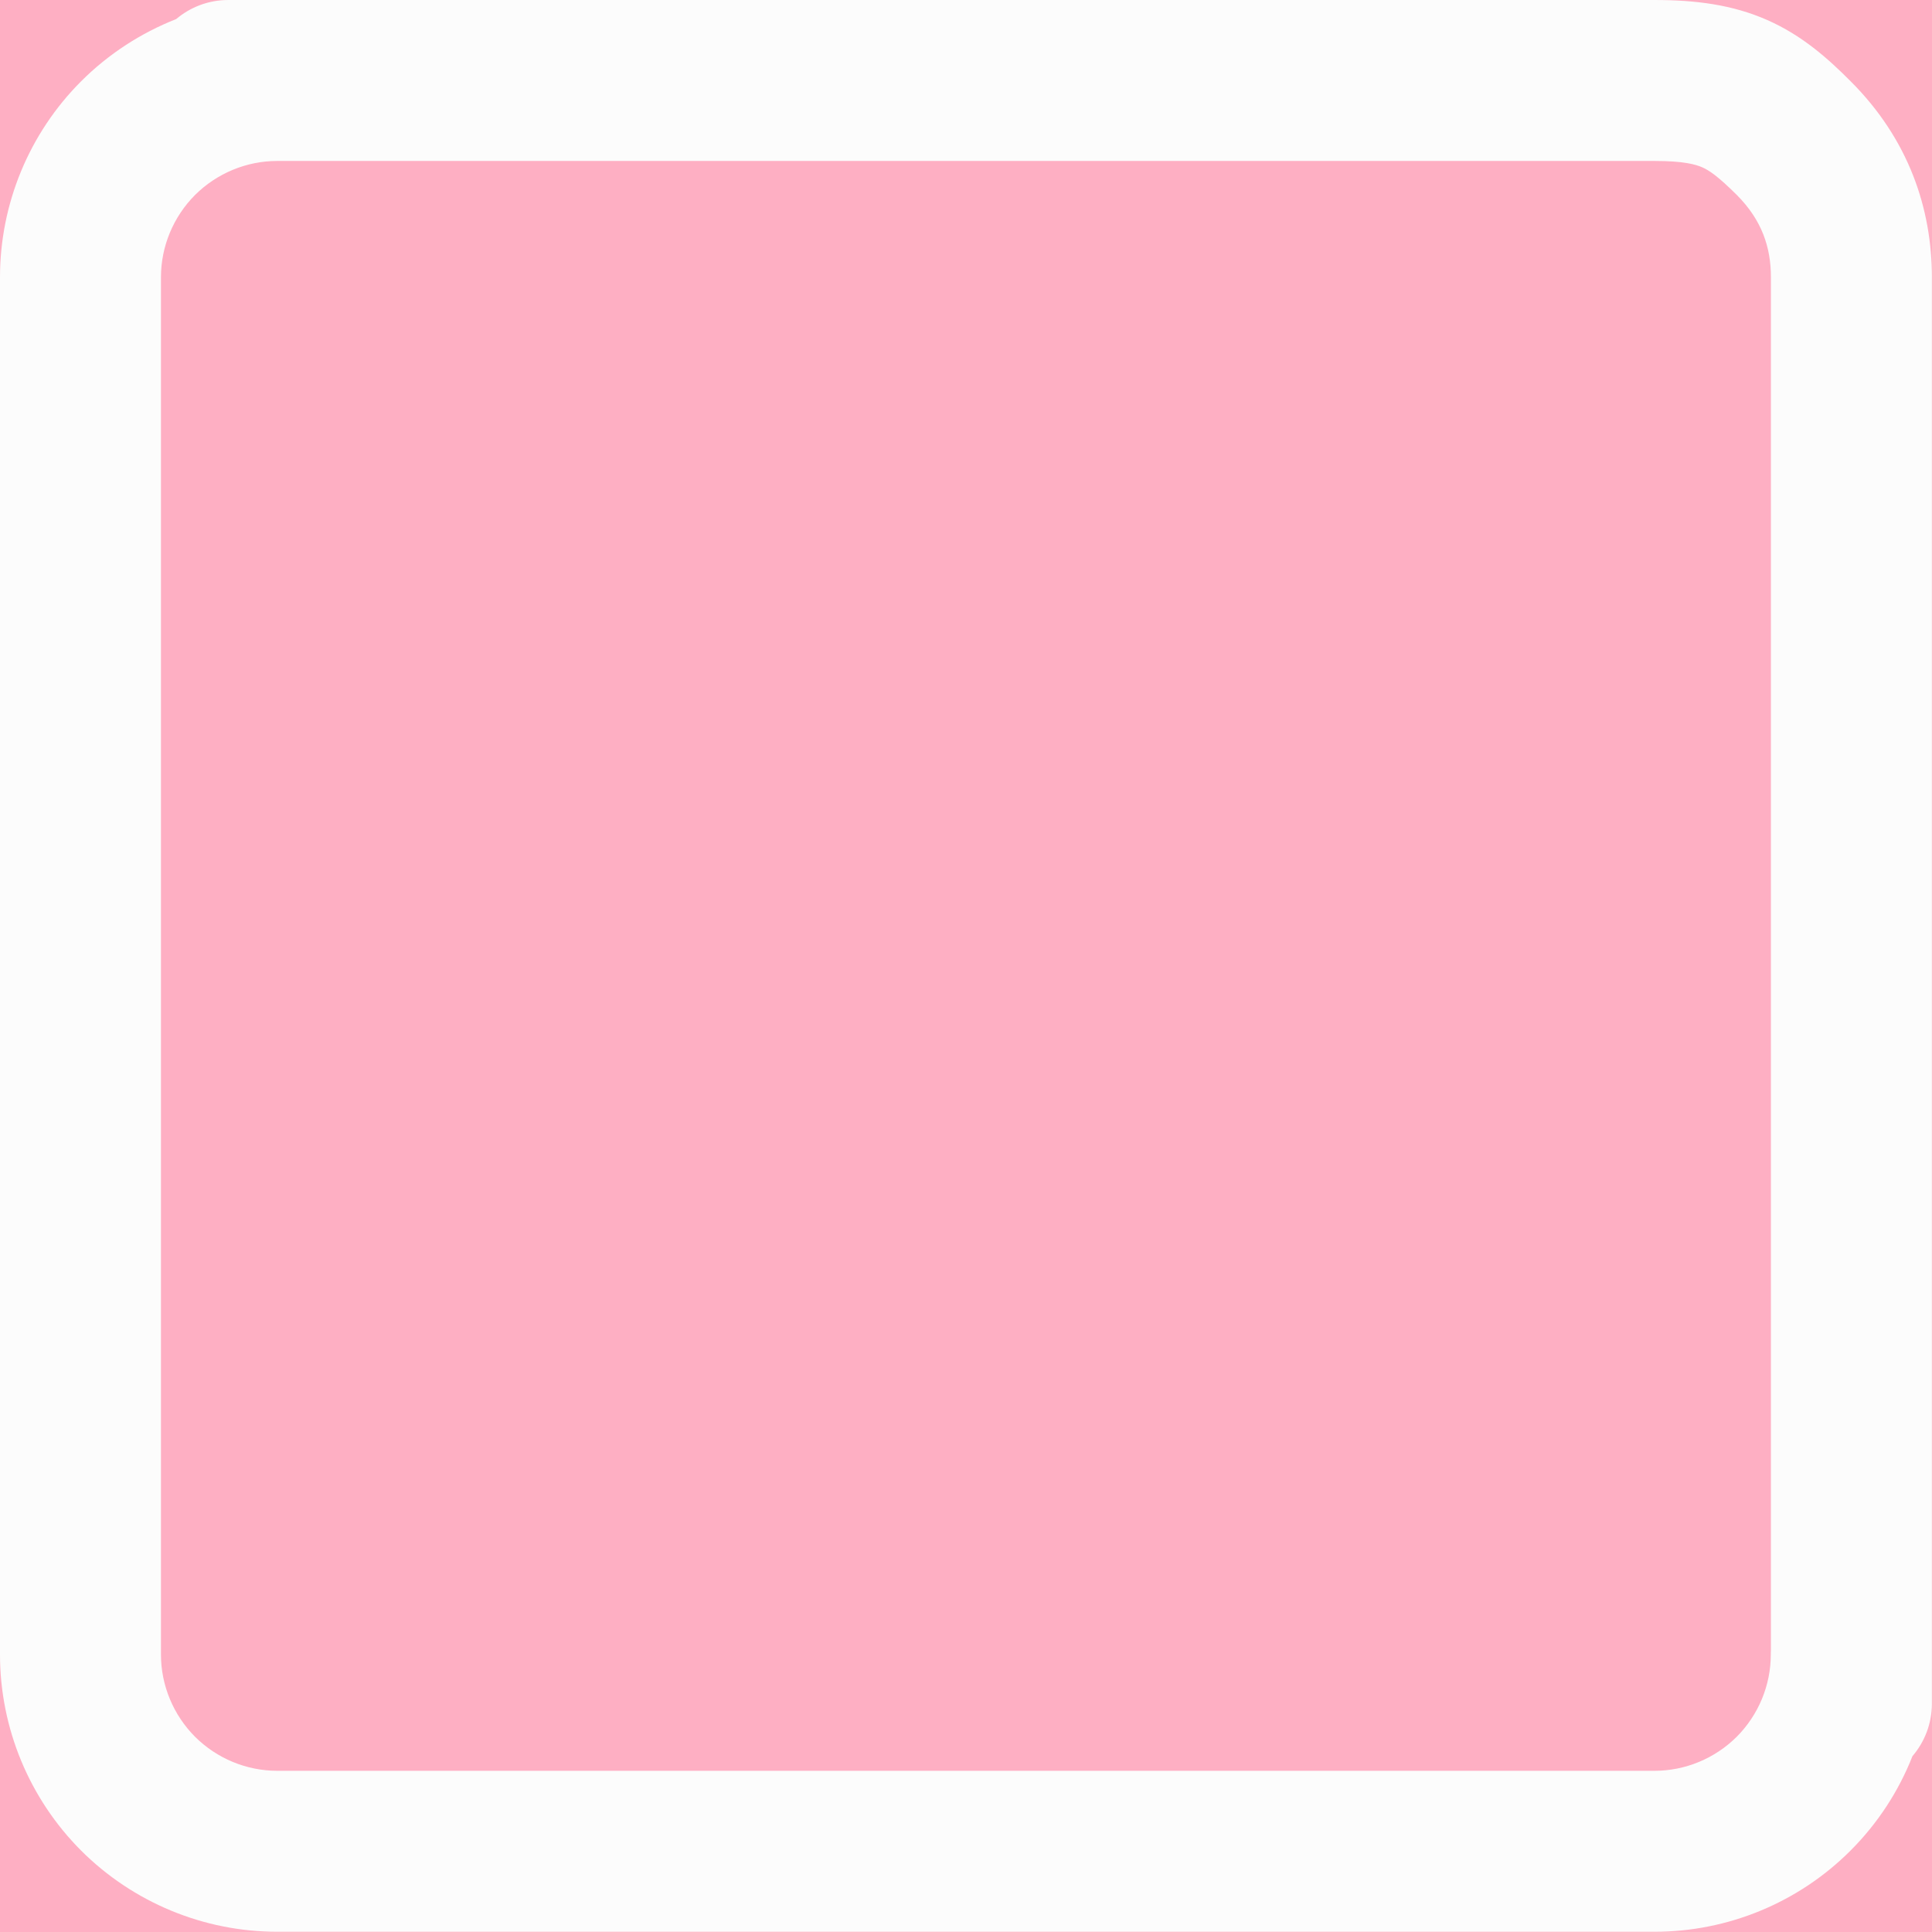
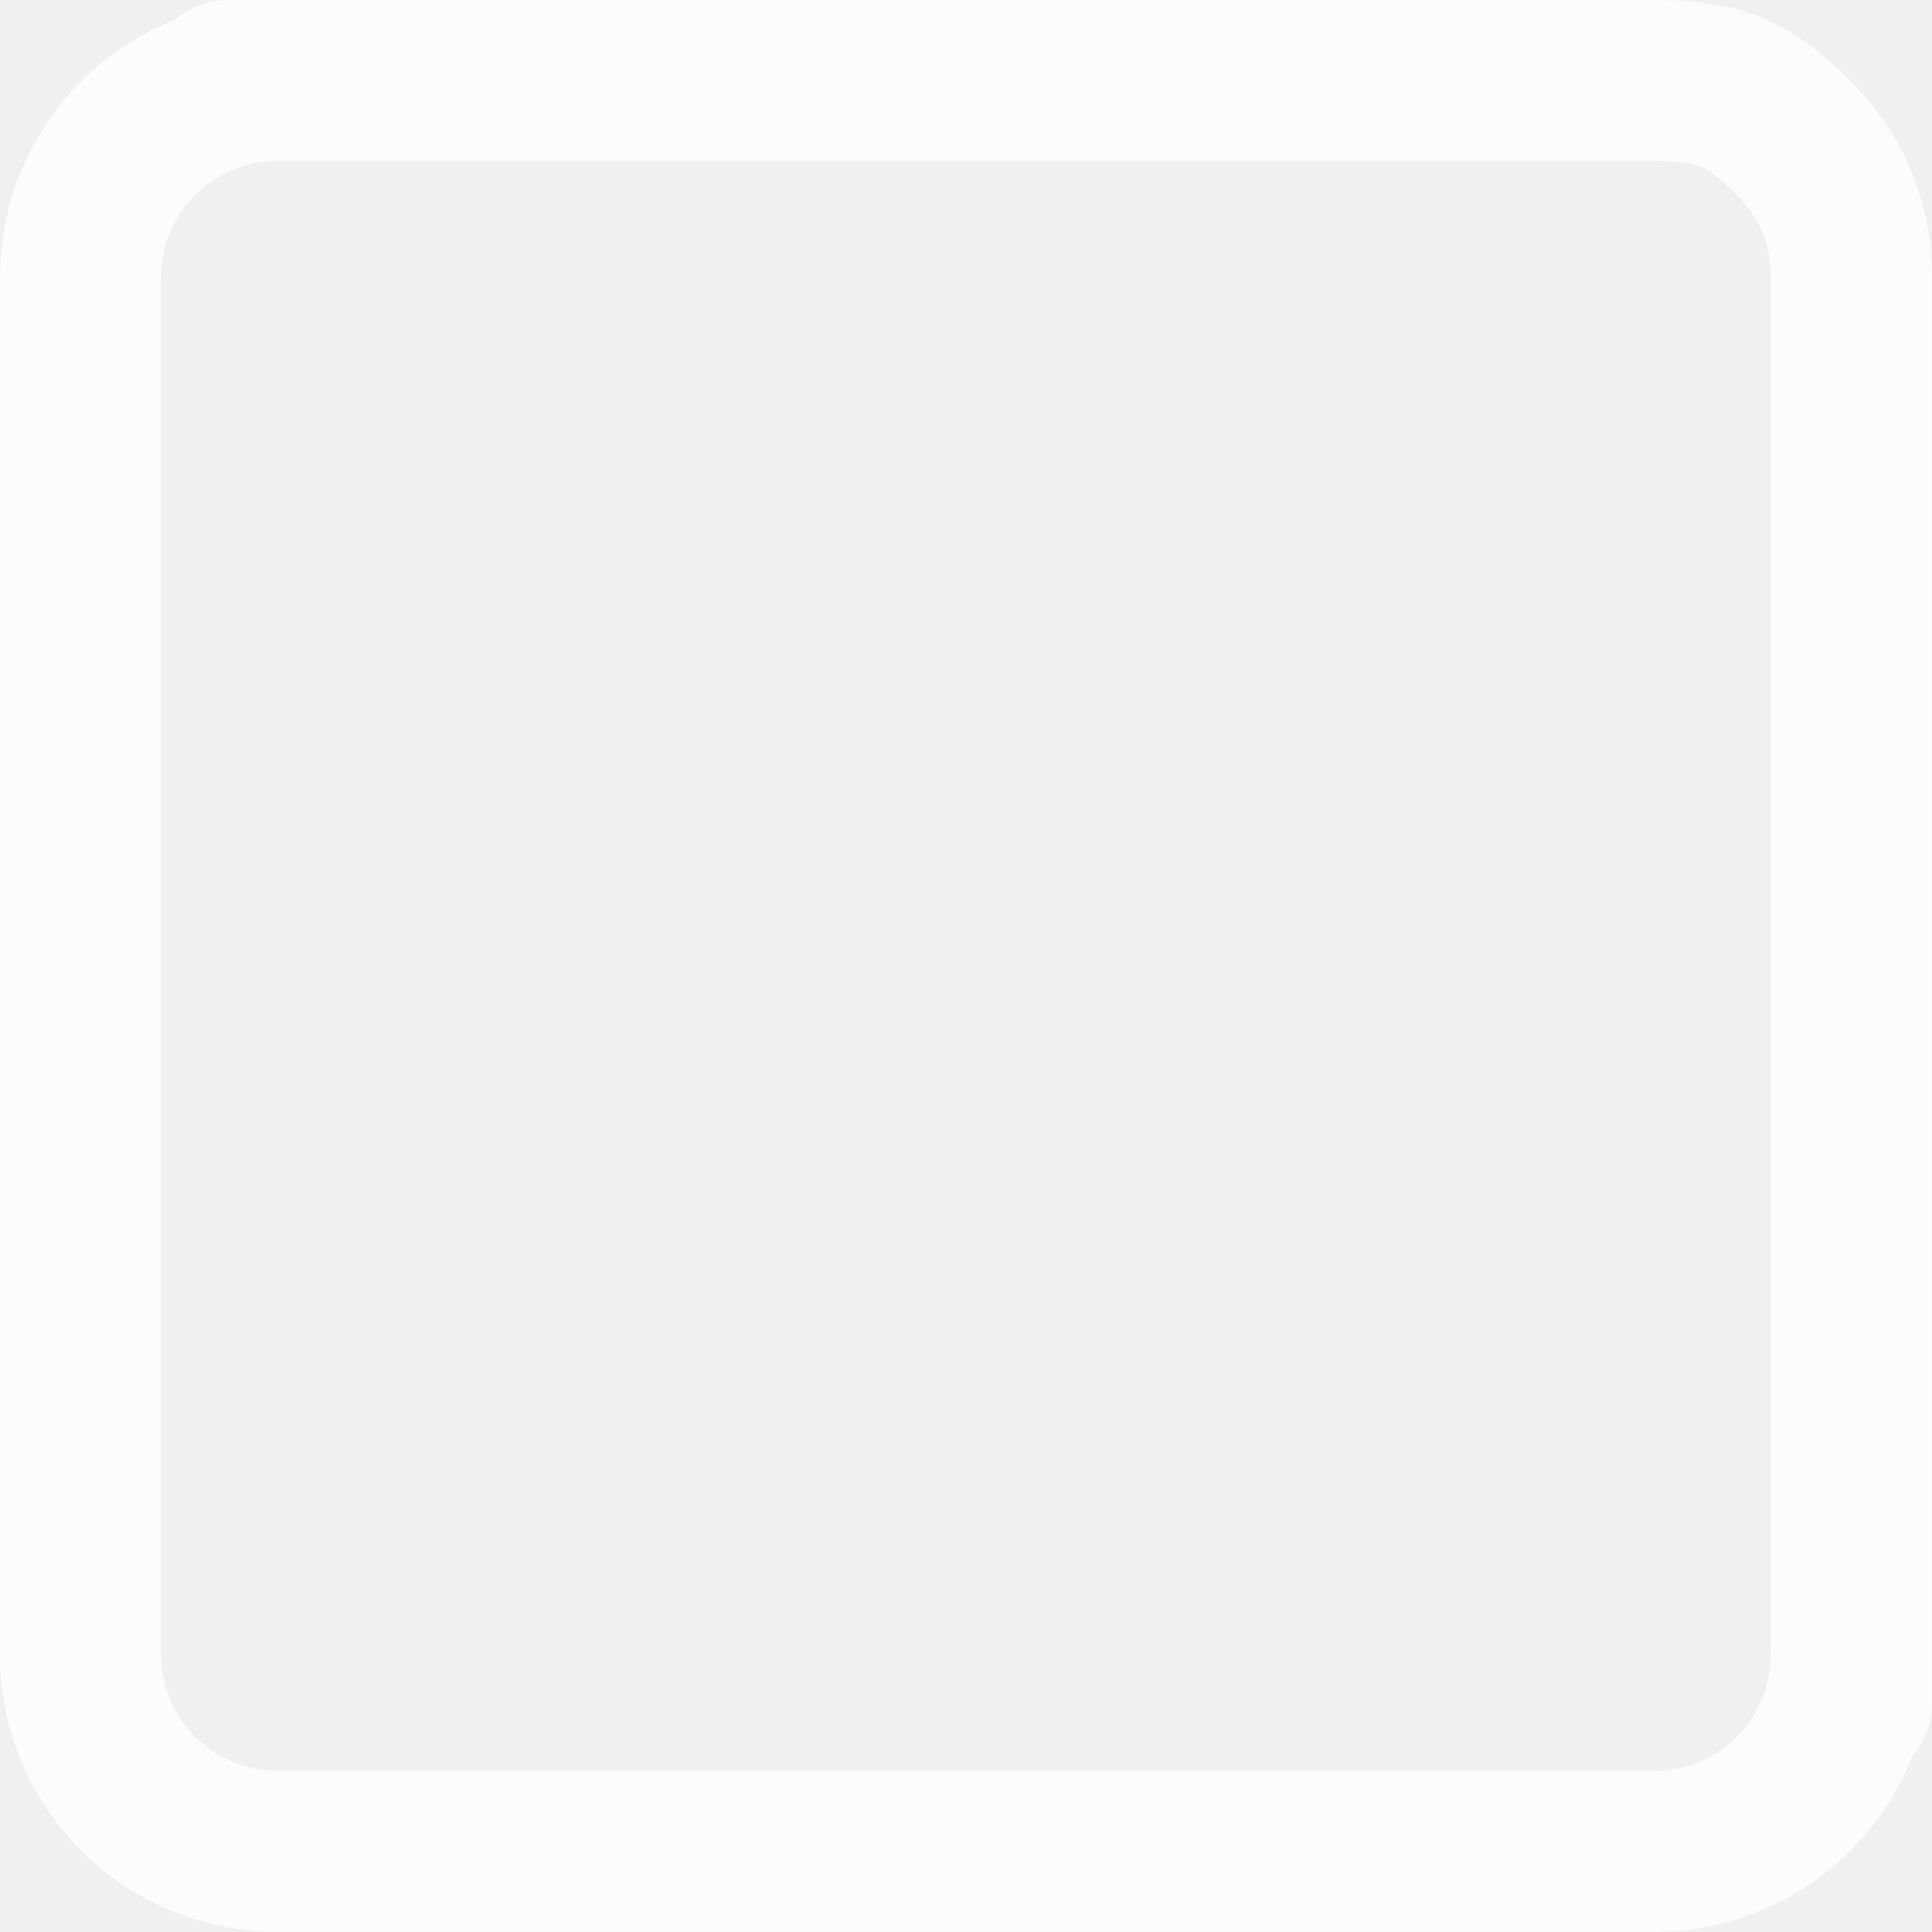
<svg xmlns="http://www.w3.org/2000/svg" width="16" height="16" viewBox="0 0 16 16" fill="none">
-   <rect width="16" height="16" fill="#E5E5E5" />
-   <g id="ÐÐ¾Ð»Ñ ÑÐ¾ÑÐ¼">
-     <rect width="1571" height="696" transform="translate(-1137 -154)" fill="#FCFCFC" />
-     <g id="Group 14">
-       <g id="checkbox">
-         <rect x="-46.5" y="-19.5" width="103" height="93" rx="4.5" fill="#FEAFC3" />
-         <g id="state=hover, checked=false" clip-path="url(#clip0_575_0)">
-           <path id="Union" fill-rule="evenodd" clip-rule="evenodd" d="M1.615 1.615C1.796 1.435 2.041 1.333 2.296 1.333H13.703C13.945 1.333 14.043 1.362 14.098 1.386C14.155 1.411 14.228 1.46 14.384 1.615C14.591 1.823 14.666 2.048 14.666 2.296V13.665C14.665 13.677 14.665 13.69 14.665 13.702C14.665 13.957 14.563 14.202 14.383 14.383C14.202 14.563 13.957 14.665 13.702 14.665H2.296C2.041 14.665 1.796 14.563 1.615 14.383C1.435 14.202 1.333 13.957 1.333 13.702V2.296C1.333 2.041 1.435 1.796 1.615 1.615ZM15.838 14.544C15.724 14.834 15.55 15.101 15.325 15.326C14.895 15.756 14.311 15.998 13.702 15.998H2.296C1.687 15.998 1.103 15.756 0.672 15.326C0.242 14.895 -0 14.311 -0 13.702V2.296C-0 1.687 0.242 1.103 0.672 0.673C0.898 0.447 1.167 0.273 1.459 0.158C1.575 0.06 1.725 6.10352e-05 1.89 6.10352e-05H2.296H13.703C14.04 6.10352e-05 14.346 0.038 14.636 0.166C14.924 0.293 15.138 0.484 15.326 0.673C15.808 1.154 15.999 1.73 15.999 2.296V14.109C15.999 14.275 15.938 14.427 15.838 14.544Z" fill="#FCFCFC" />
-         </g>
-         <rect x="-46.5" y="-19.5" width="103" height="93" rx="4.5" stroke="#7B61FF" stroke-dasharray="10 5" />
-       </g>
-     </g>
+   <g id="checkbox" clip-path="url(#clip0_576_2292)">
+     <path id="Union" fill-rule="evenodd" clip-rule="evenodd" d="M1.615 1.615C1.796 1.435 2.041 1.333 2.296 1.333H13.703C13.945 1.333 14.043 1.362 14.098 1.386C14.155 1.411 14.228 1.46 14.384 1.615C14.591 1.823 14.666 2.048 14.666 2.296V13.665C14.665 13.677 14.665 13.69 14.665 13.702C14.665 13.957 14.563 14.202 14.383 14.383C14.202 14.563 13.957 14.665 13.702 14.665H2.296C2.041 14.665 1.796 14.563 1.615 14.383C1.435 14.202 1.333 13.957 1.333 13.702V2.296C1.333 2.041 1.435 1.796 1.615 1.615ZM15.838 14.544C15.724 14.834 15.55 15.101 15.325 15.326C14.895 15.756 14.311 15.998 13.702 15.998H2.296C1.687 15.998 1.103 15.756 0.672 15.326C0.242 14.895 -0 14.311 -0 13.702V2.296C-0 1.687 0.242 1.103 0.672 0.673C0.898 0.447 1.167 0.273 1.458 0.158C1.575 0.06 1.725 6.10352e-05 1.89 6.10352e-05H2.296H13.703C14.04 6.10352e-05 14.346 0.038 14.636 0.166C14.924 0.293 15.138 0.484 15.326 0.673C15.808 1.154 15.999 1.73 15.999 2.296V14.109C15.999 14.275 15.938 14.427 15.838 14.544Z" fill="#fcfcfc" />
  </g>
  <defs>
-     <clipPath id="clip0_575_0">
+     <clipPath id="clip0_576_2292">
      <rect width="16" height="16" fill="white" />
    </clipPath>
  </defs>
</svg>
